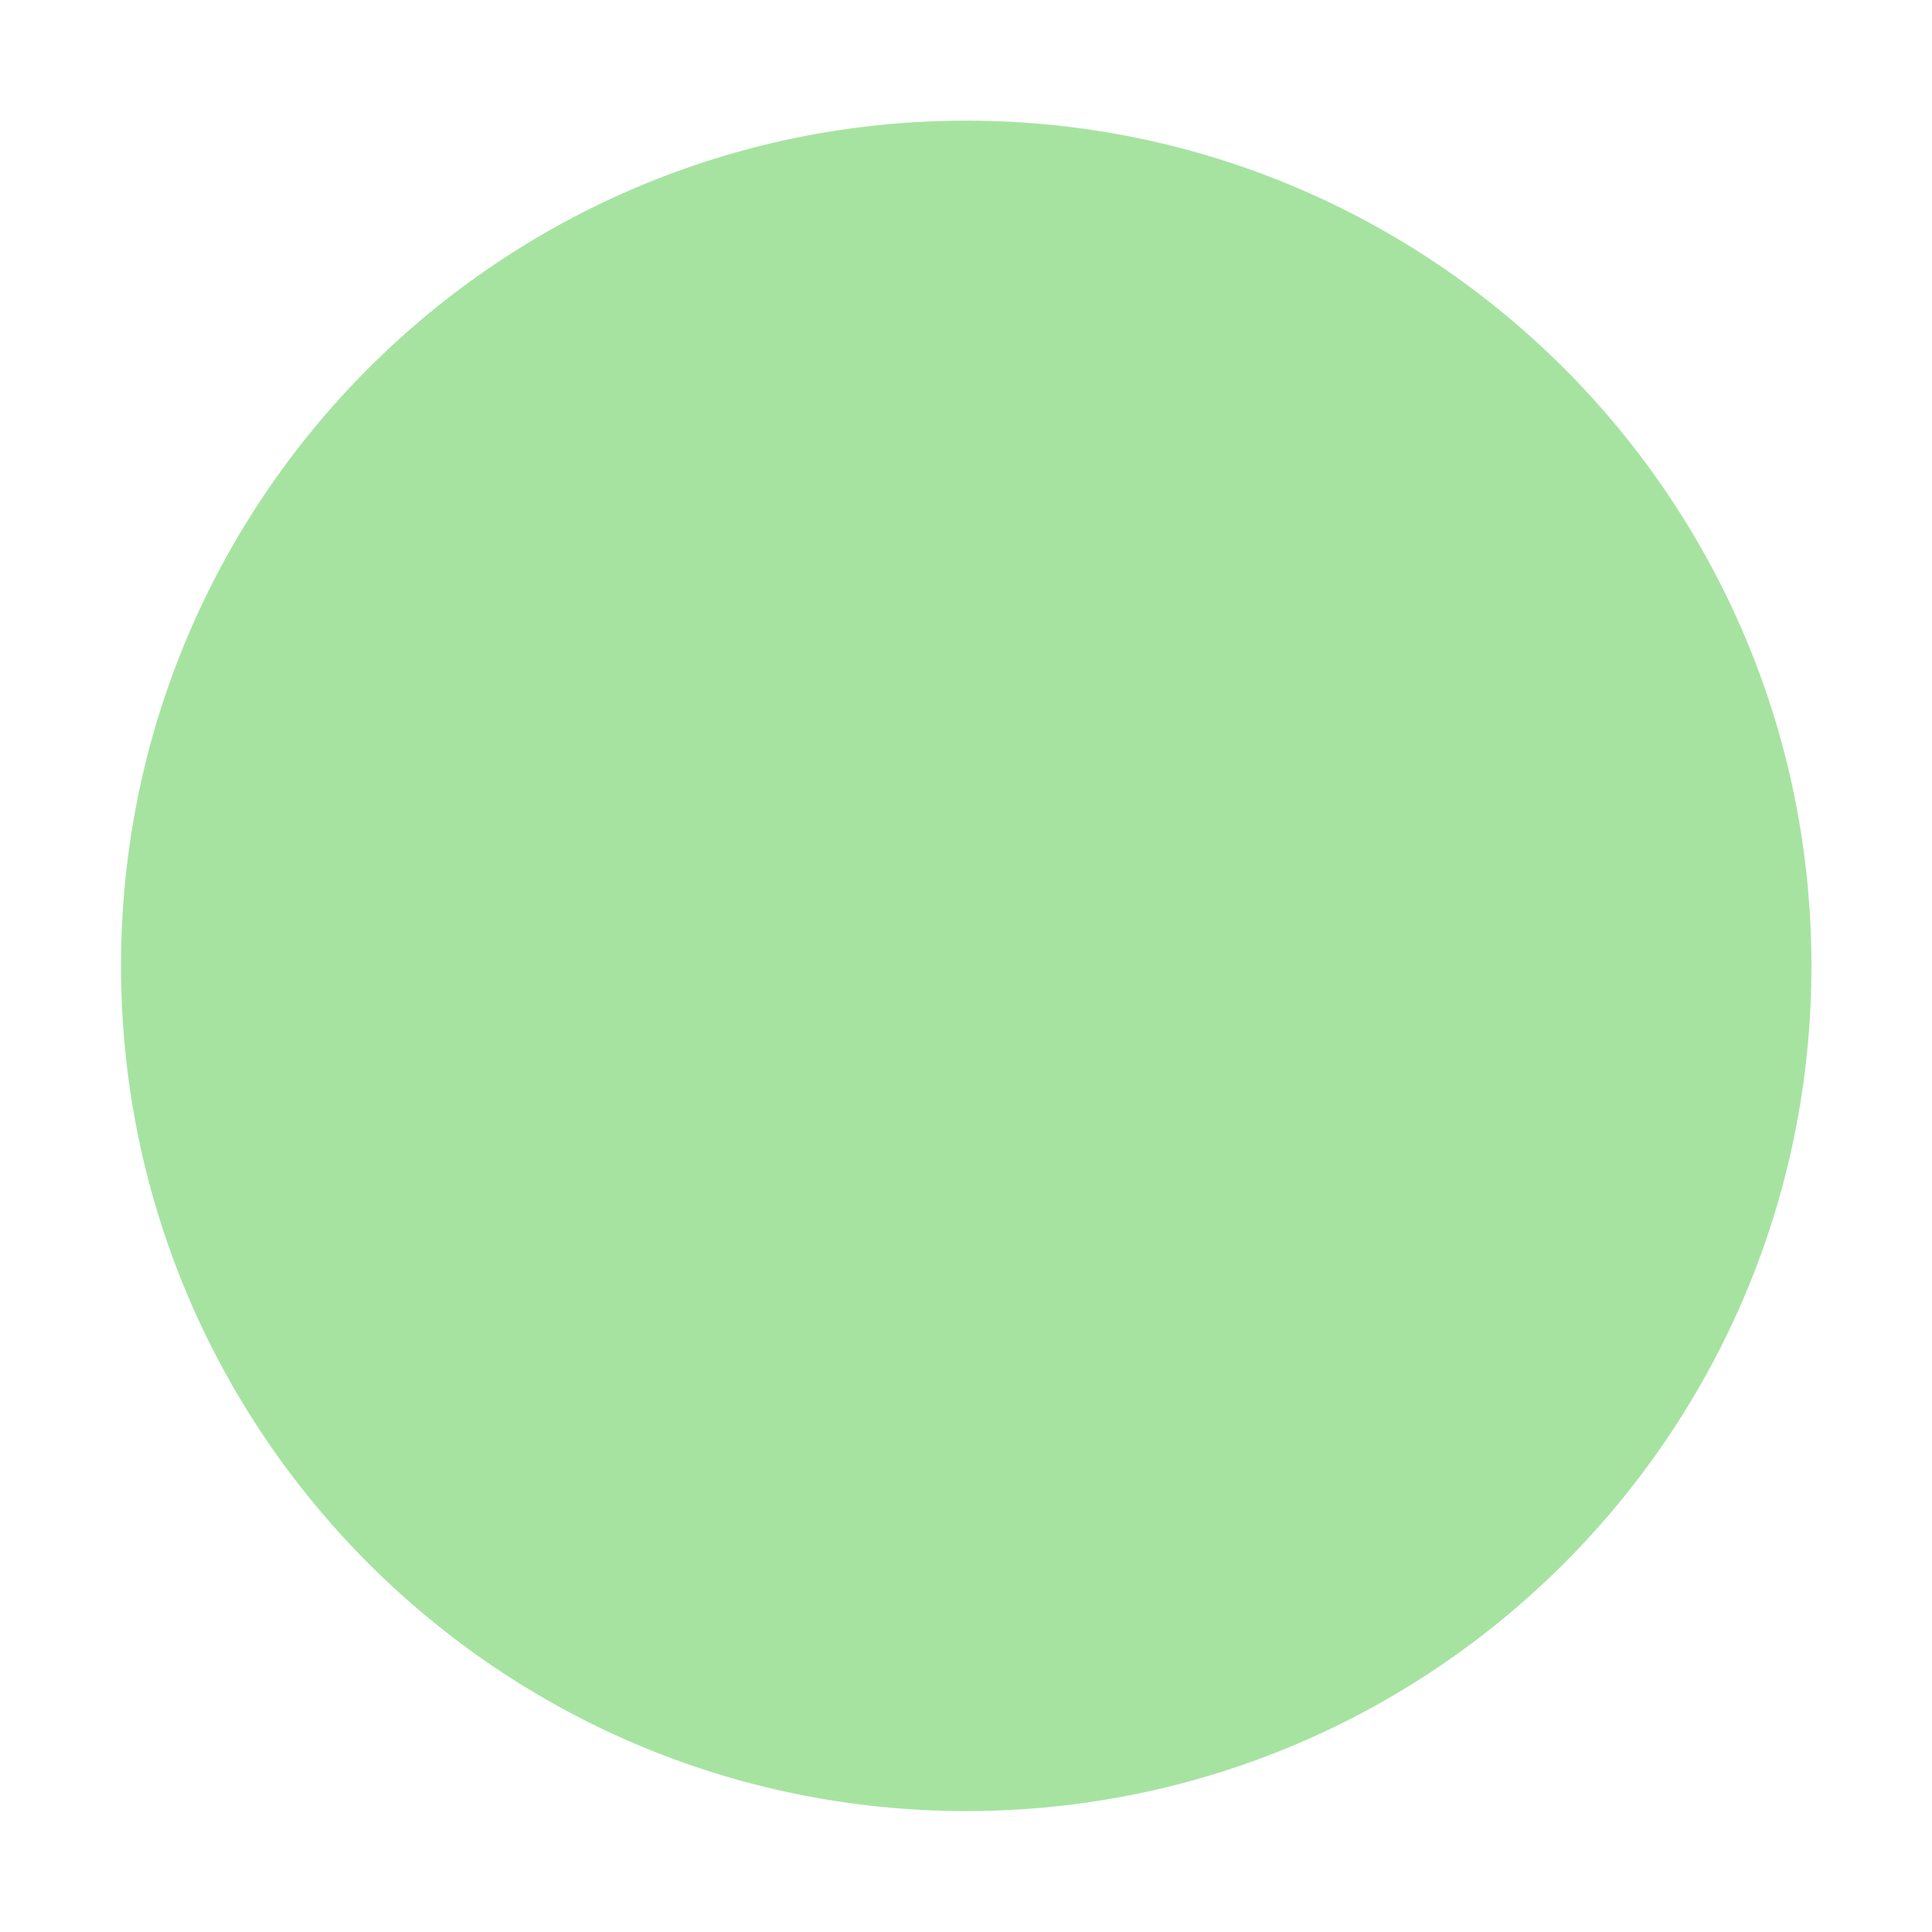
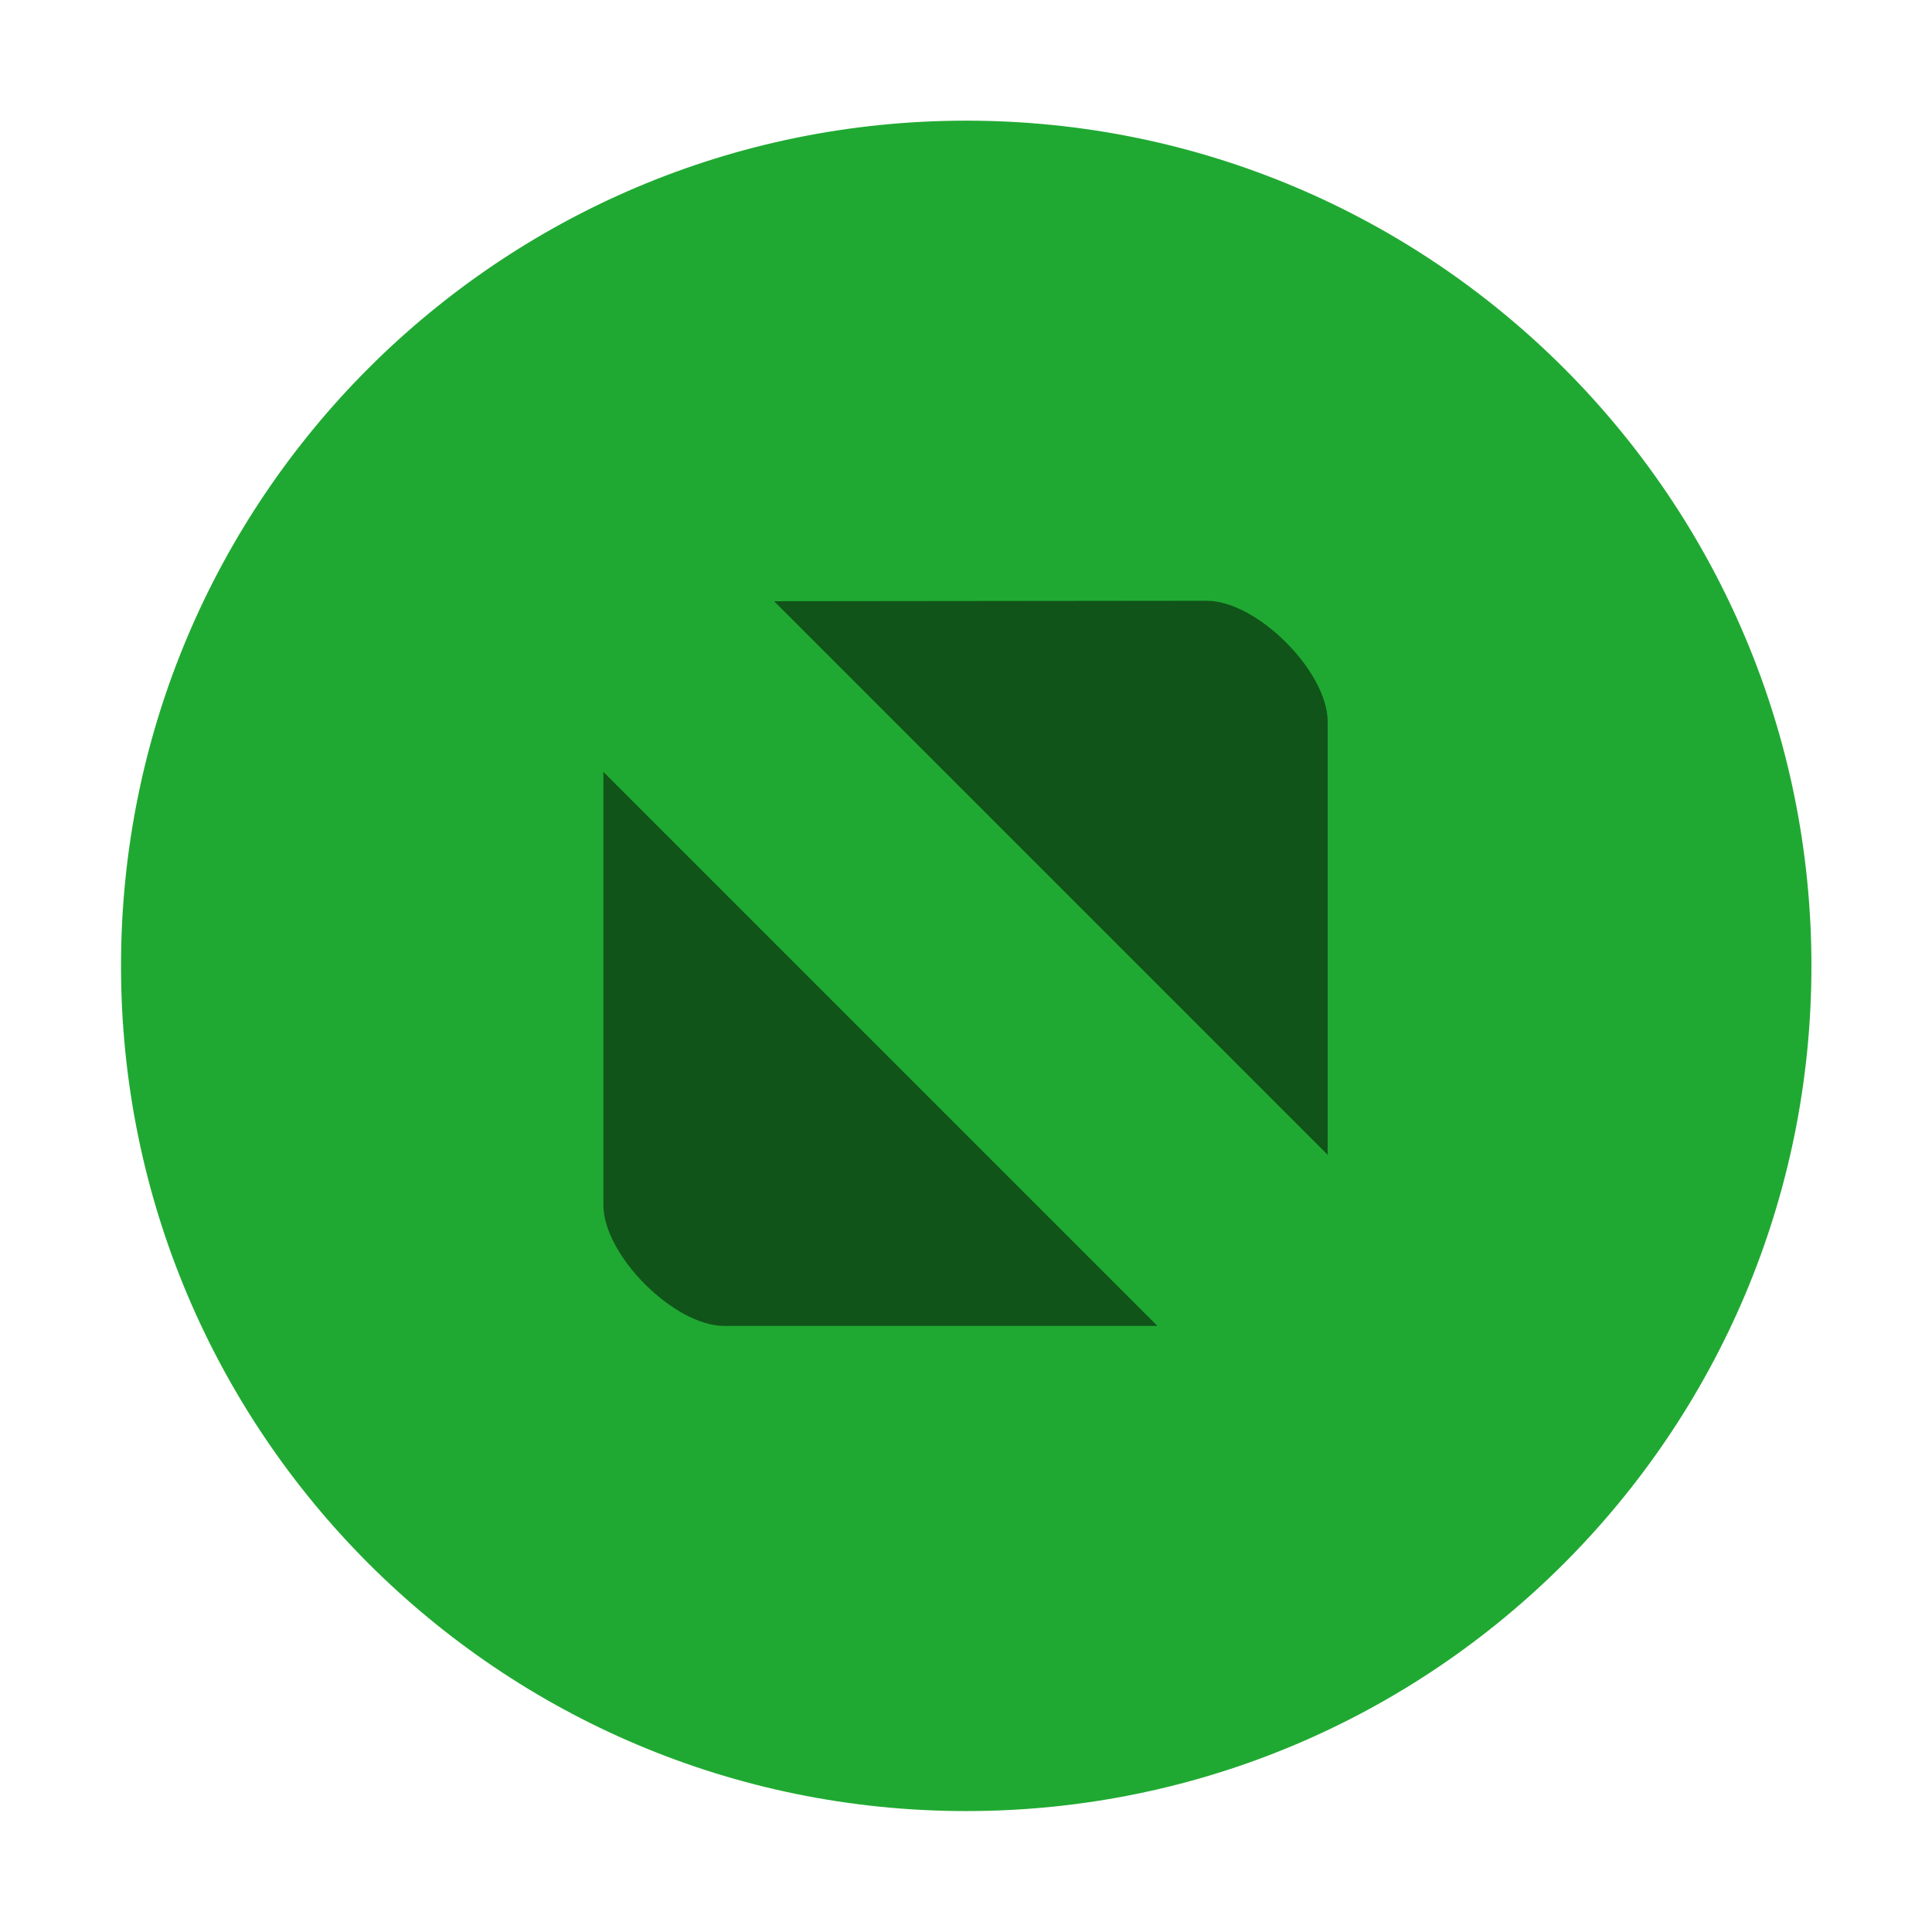
<svg xmlns="http://www.w3.org/2000/svg" width="16" height="16" version="1.1" id="svg3331">
  <defs id="defs3335" />
  <g transform="matrix(3.7795 0 0 3.7795 -297 -585.53)" id="g3329">
    <g transform="translate(-11.906,31.221)" fill-rule="evenodd" id="g3325">
-       <path d="m92.605 127.67c1.023 0 1.852-0.829 1.852-1.852 0-1.023-0.829-1.852-1.852-1.852s-1.852 0.829-1.852 1.852 0.829 1.852 1.852 1.852" fill="#a6e3a1" stroke-width=".778" id="path3321" />
+       <path d="m92.605 127.67c1.023 0 1.852-0.829 1.852-1.852 0-1.023-0.829-1.852-1.852-1.852s-1.852 0.829-1.852 1.852 0.829 1.852 1.852 1.852" fill="#20a932" stroke-width=".778" id="path3321" />
    </g>
+     <path d="m80.278 156.24 1.213 1.213v-0.949c0-0.11-0.155-0.265-0.265-0.265zm-0.374 0.374v0.949c0 0.11 0.155 0.265 0.265 0.265h0.949z" opacity=".5" id="path3327" />
  </g>
</svg>
